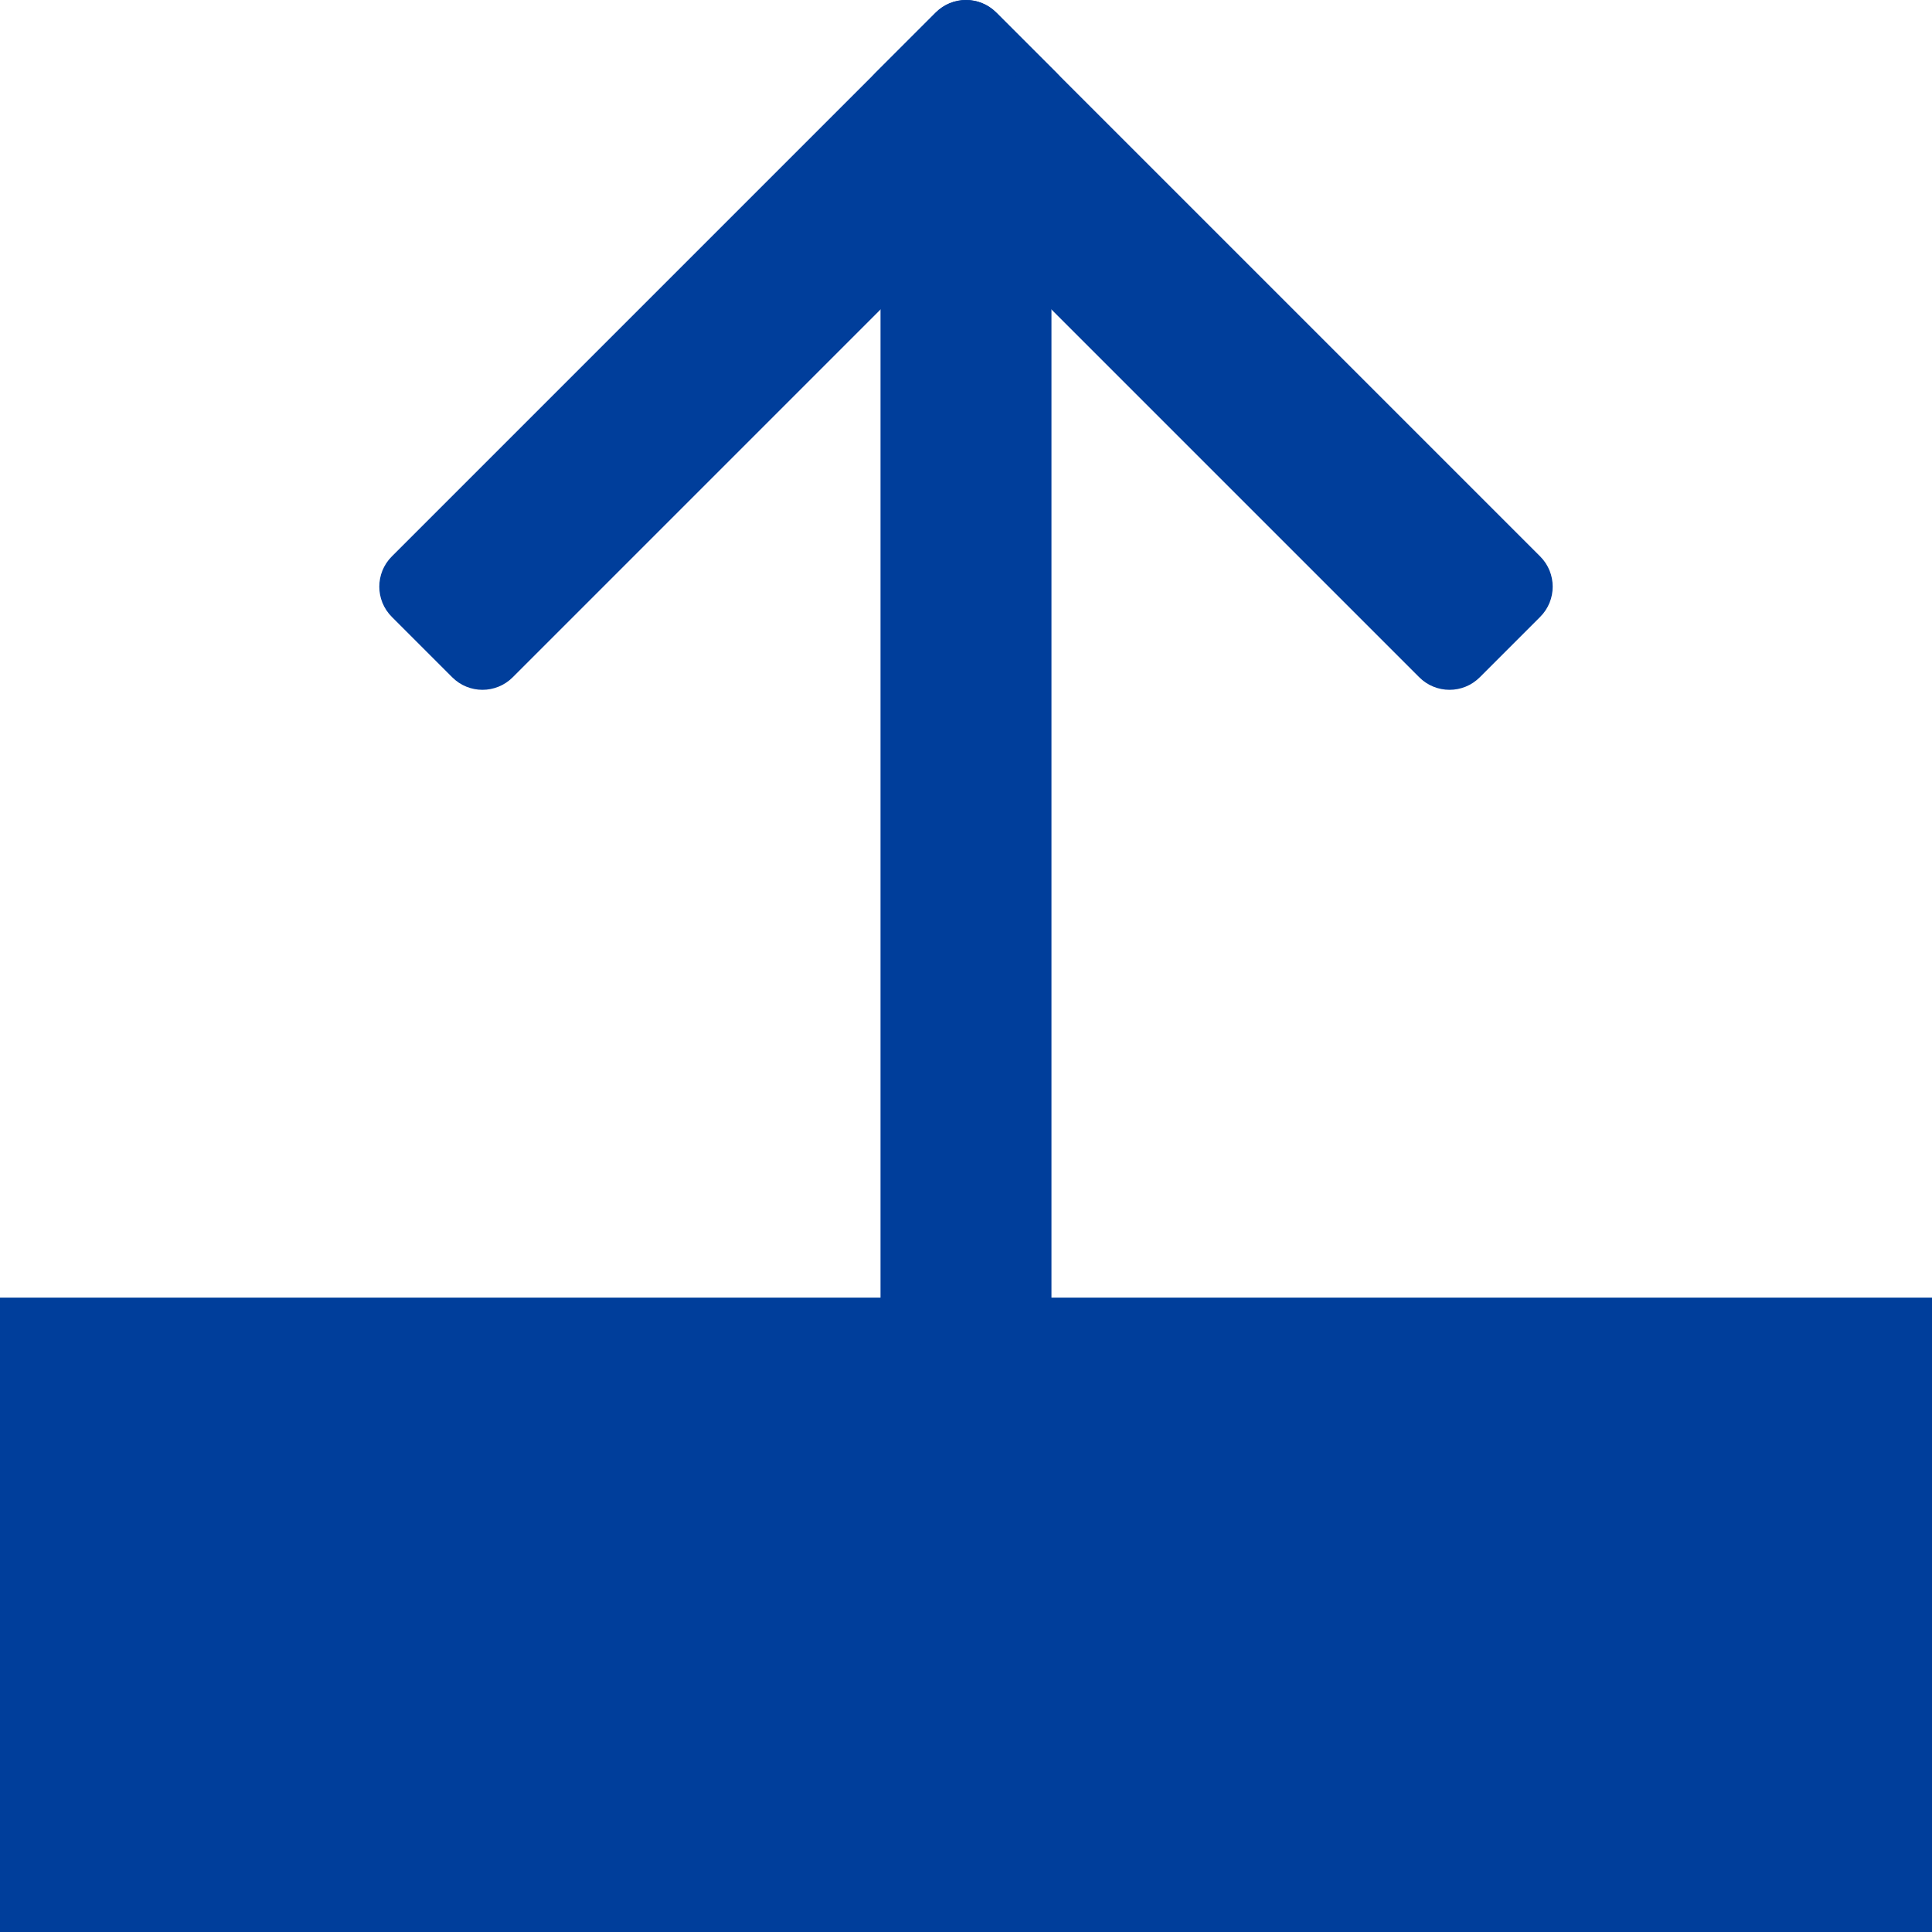
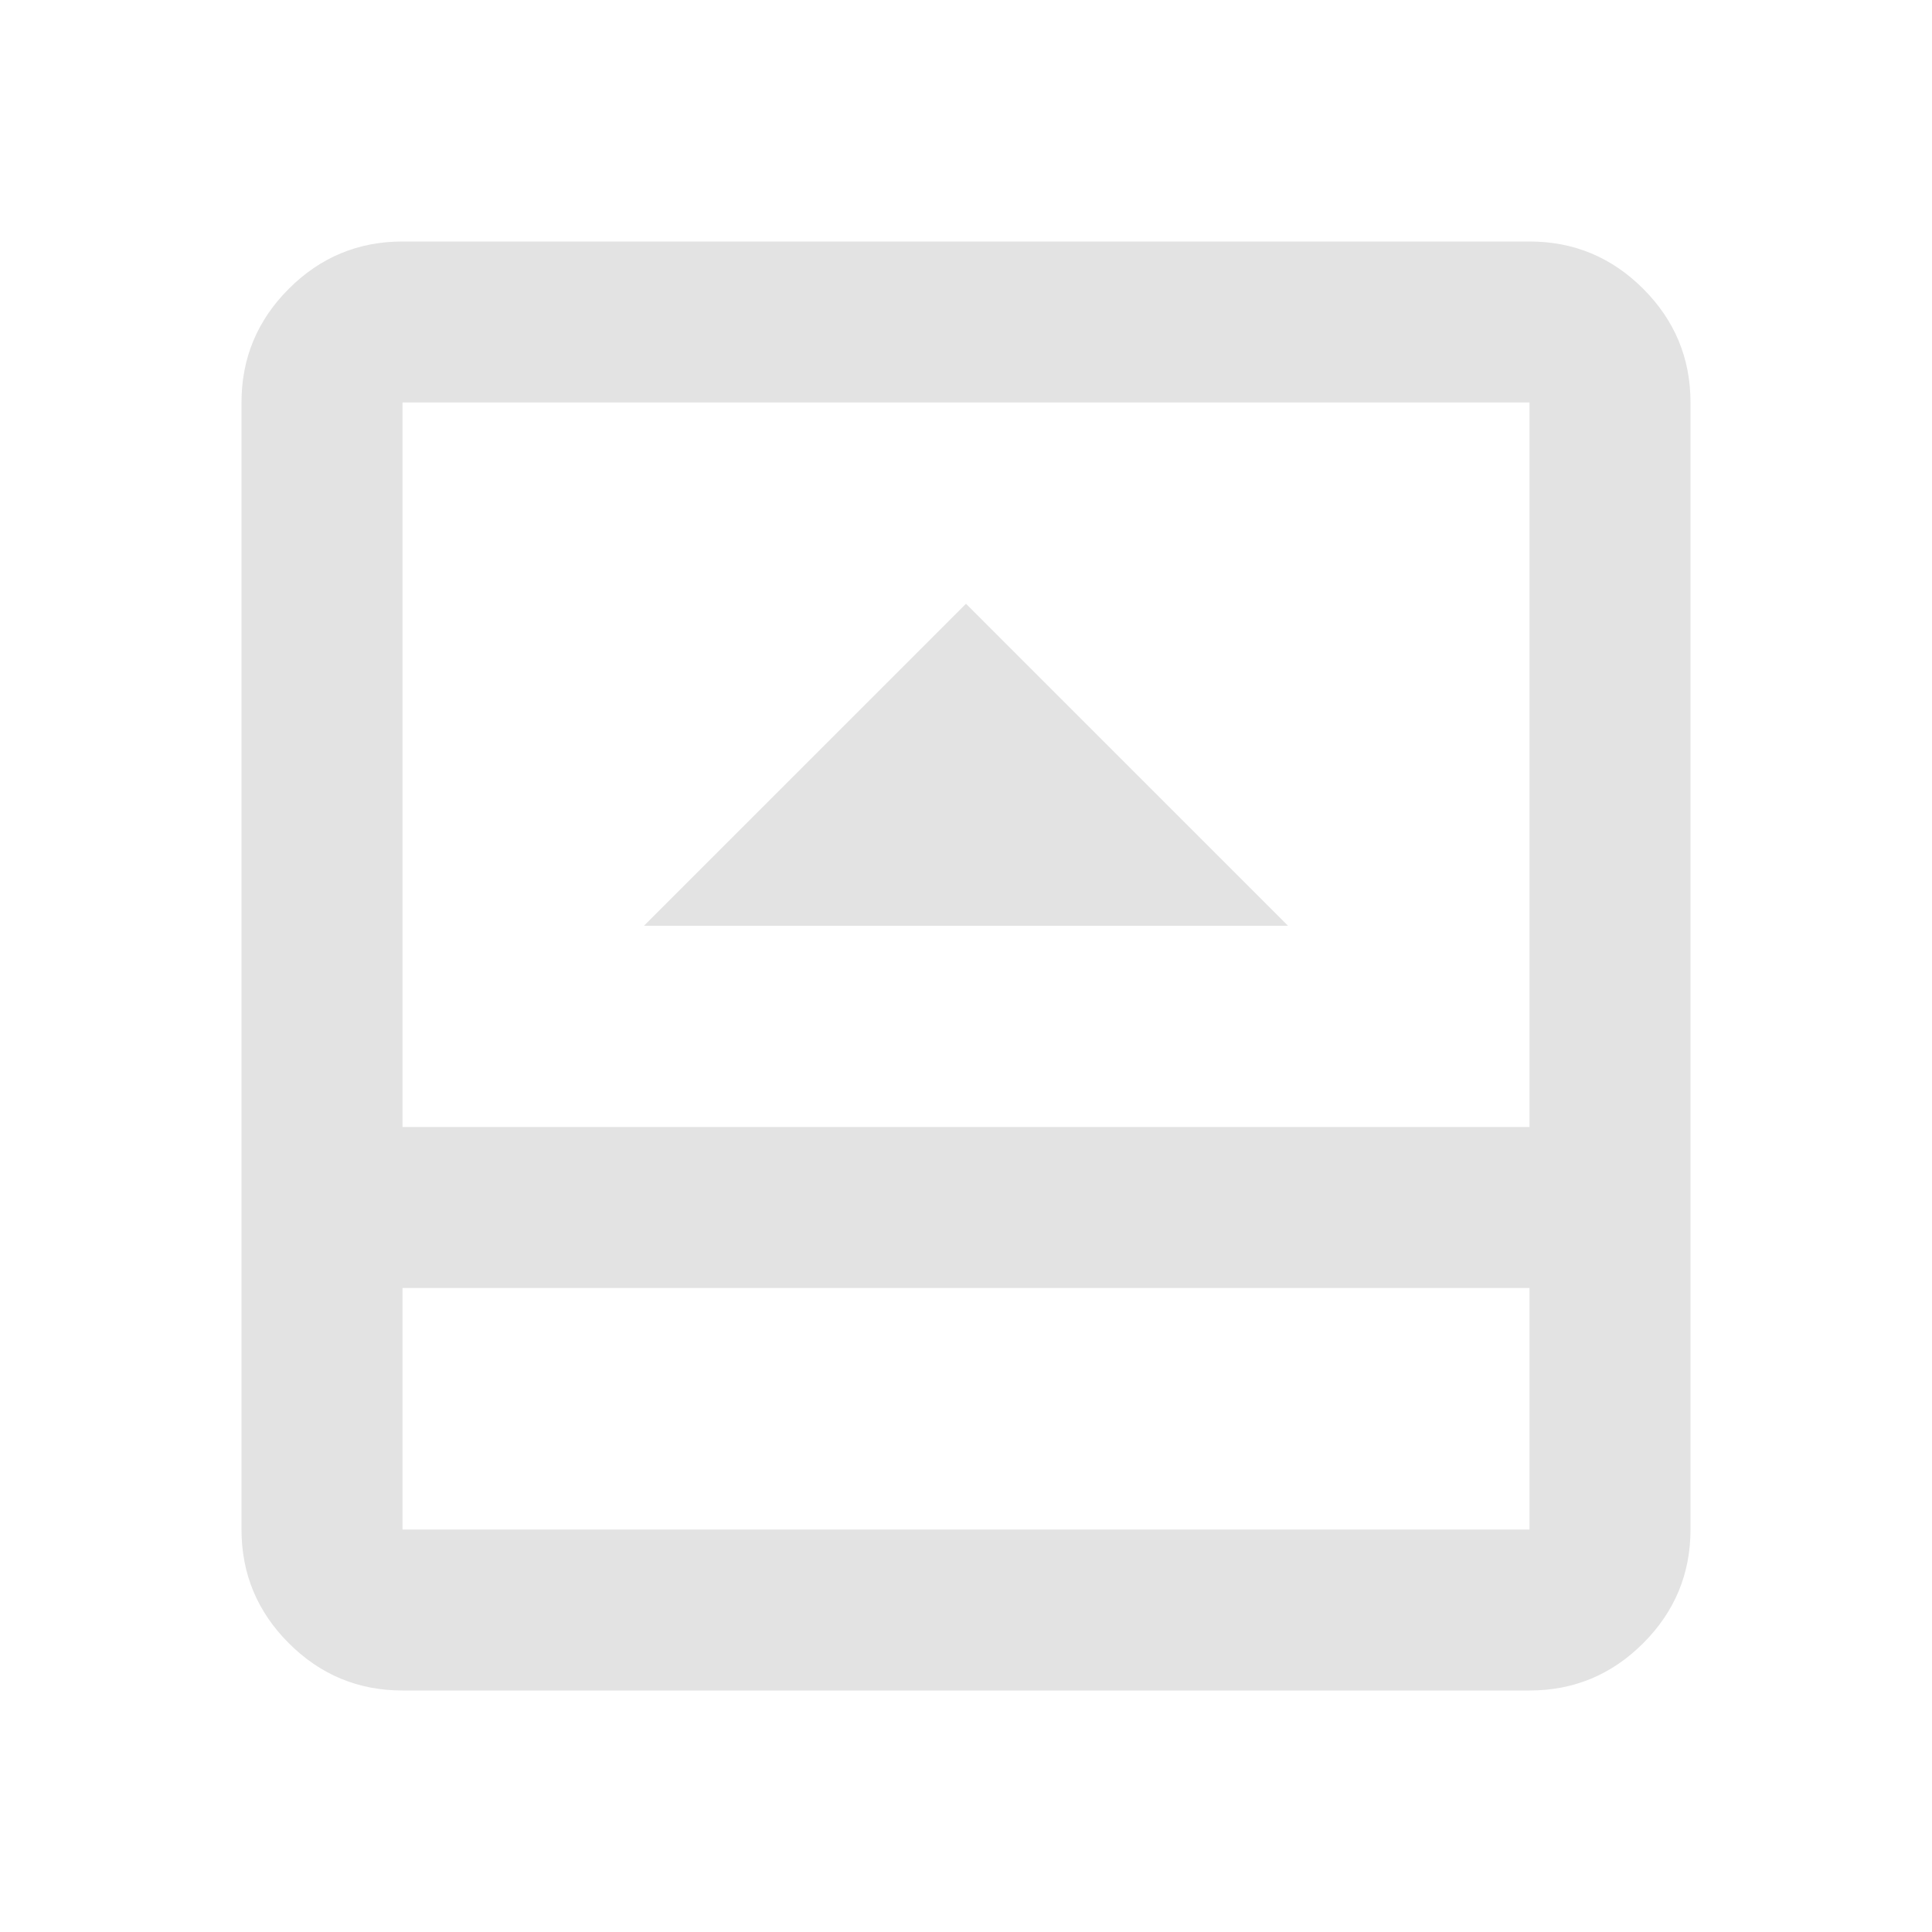
- <svg xmlns="http://www.w3.org/2000/svg" width="100%" height="100%" viewBox="0 0 1000 1000" version="1.1" xml:space="preserve" style="fill-rule:evenodd;clip-rule:evenodd;stroke-linejoin:round;stroke-miterlimit:2;">
-   <rect id="top_hide" x="0" y="0" width="1000" height="1000" style="fill:none;" />
-   <clipPath id="_clip1">
-     <rect id="top_hide1" x="0" y="0" width="1000" height="1000" />
-   </clipPath>
-   <g clip-path="url(#_clip1)">
-     <g transform="matrix(6.2378,4.94664e-15,-2.14819e-14,-42.0504,1.48697e-11,29810.8)">
-       <rect x="0" y="685.149" width="160.313" height="7.809" style="fill:rgb(0,62,155);" />
-     </g>
-     <g transform="matrix(1.77071,0,0,1.77071,-165.292,-89.3223)">
-       <g transform="matrix(-0.481714,0.481714,1.70325,1.70325,204.742,-366.557)">
-         <path d="M616.738,176.268C616.738,173.406 608.521,171.082 598.401,171.082L268.338,171.082C258.217,171.082 250,173.406 250,176.268L250,186.64C250,189.503 258.217,191.827 268.338,191.827L598.401,191.827C608.521,191.827 616.738,189.503 616.738,186.64L616.738,176.268Z" style="fill:rgb(0,62,155);" />
-       </g>
-       <g transform="matrix(0.481714,0.481714,-1.70325,1.70325,546.697,-366.557)">
-         <path d="M616.738,176.268C616.738,173.406 608.521,171.082 598.401,171.082L268.338,171.082C258.217,171.082 250,173.406 250,176.268L250,186.64C250,189.503 258.217,191.827 268.338,191.827L598.401,191.827C608.521,191.827 616.738,189.503 616.738,186.64L616.738,176.268Z" style="fill:rgb(0,62,155);" />
-       </g>
-     </g>
-     <g transform="matrix(3.57408e-17,1.78998,-4.26523,-1.26373e-16,1273.94,-408.055)">
-       <path d="M616.738,176.268C616.738,173.406 611.201,171.082 604.38,171.082L262.358,171.082C255.537,171.082 250,173.406 250,176.268L250,186.64C250,189.503 255.537,191.827 262.358,191.827L604.38,191.827C611.201,191.827 616.738,189.503 616.738,186.64L616.738,176.268Z" style="fill:rgb(0,62,155);" />
-     </g>
-   </g>
+ <svg xmlns="http://www.w3.org/2000/svg" height="24px" viewBox="0 -960 960 960" width="24px" fill="#e3e3e3">
+   <path d="M320-500h320L480-660 320-500ZM200-120q-33 0-56.5-23.5T120-200v-560q0-33 23.5-56.5T200-840h560q33 0 56.5 23.5T840-760v560q0 33-23.5 56.5T760-120H200Zm0-200v120h560v-120H200Zm0-80h560v-360H200v360Zm0 80v120-120Z" />
</svg>
